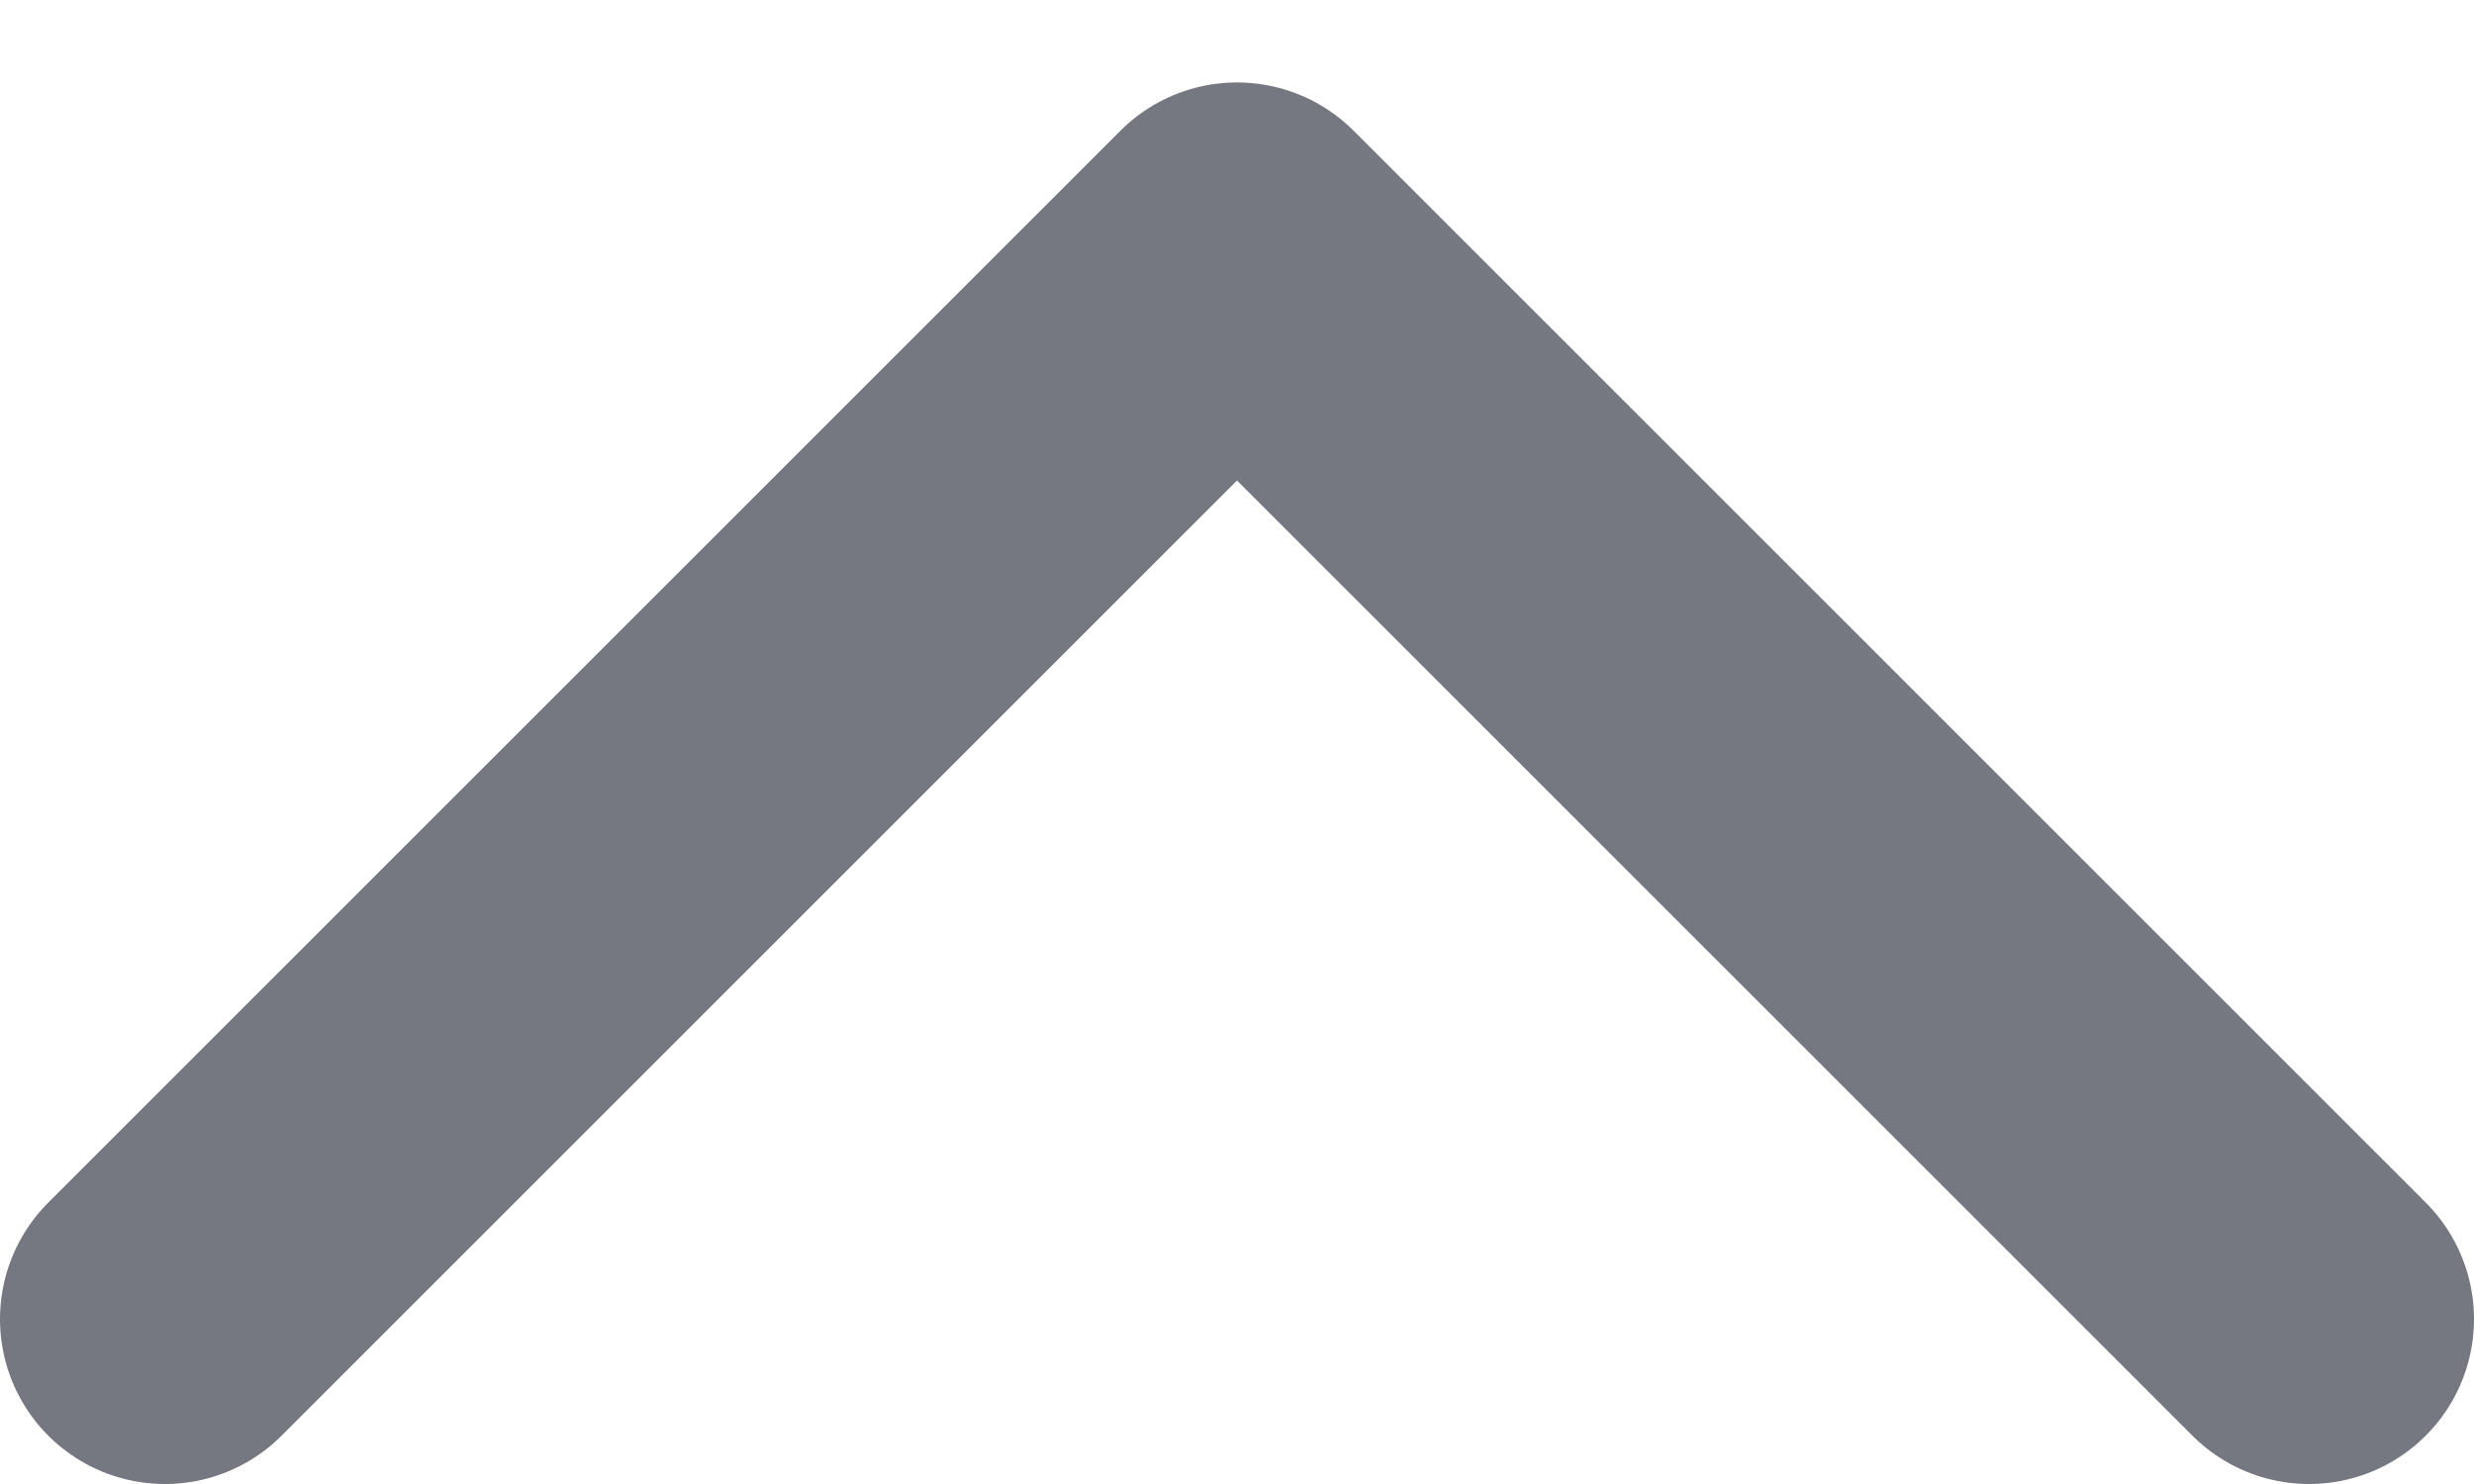
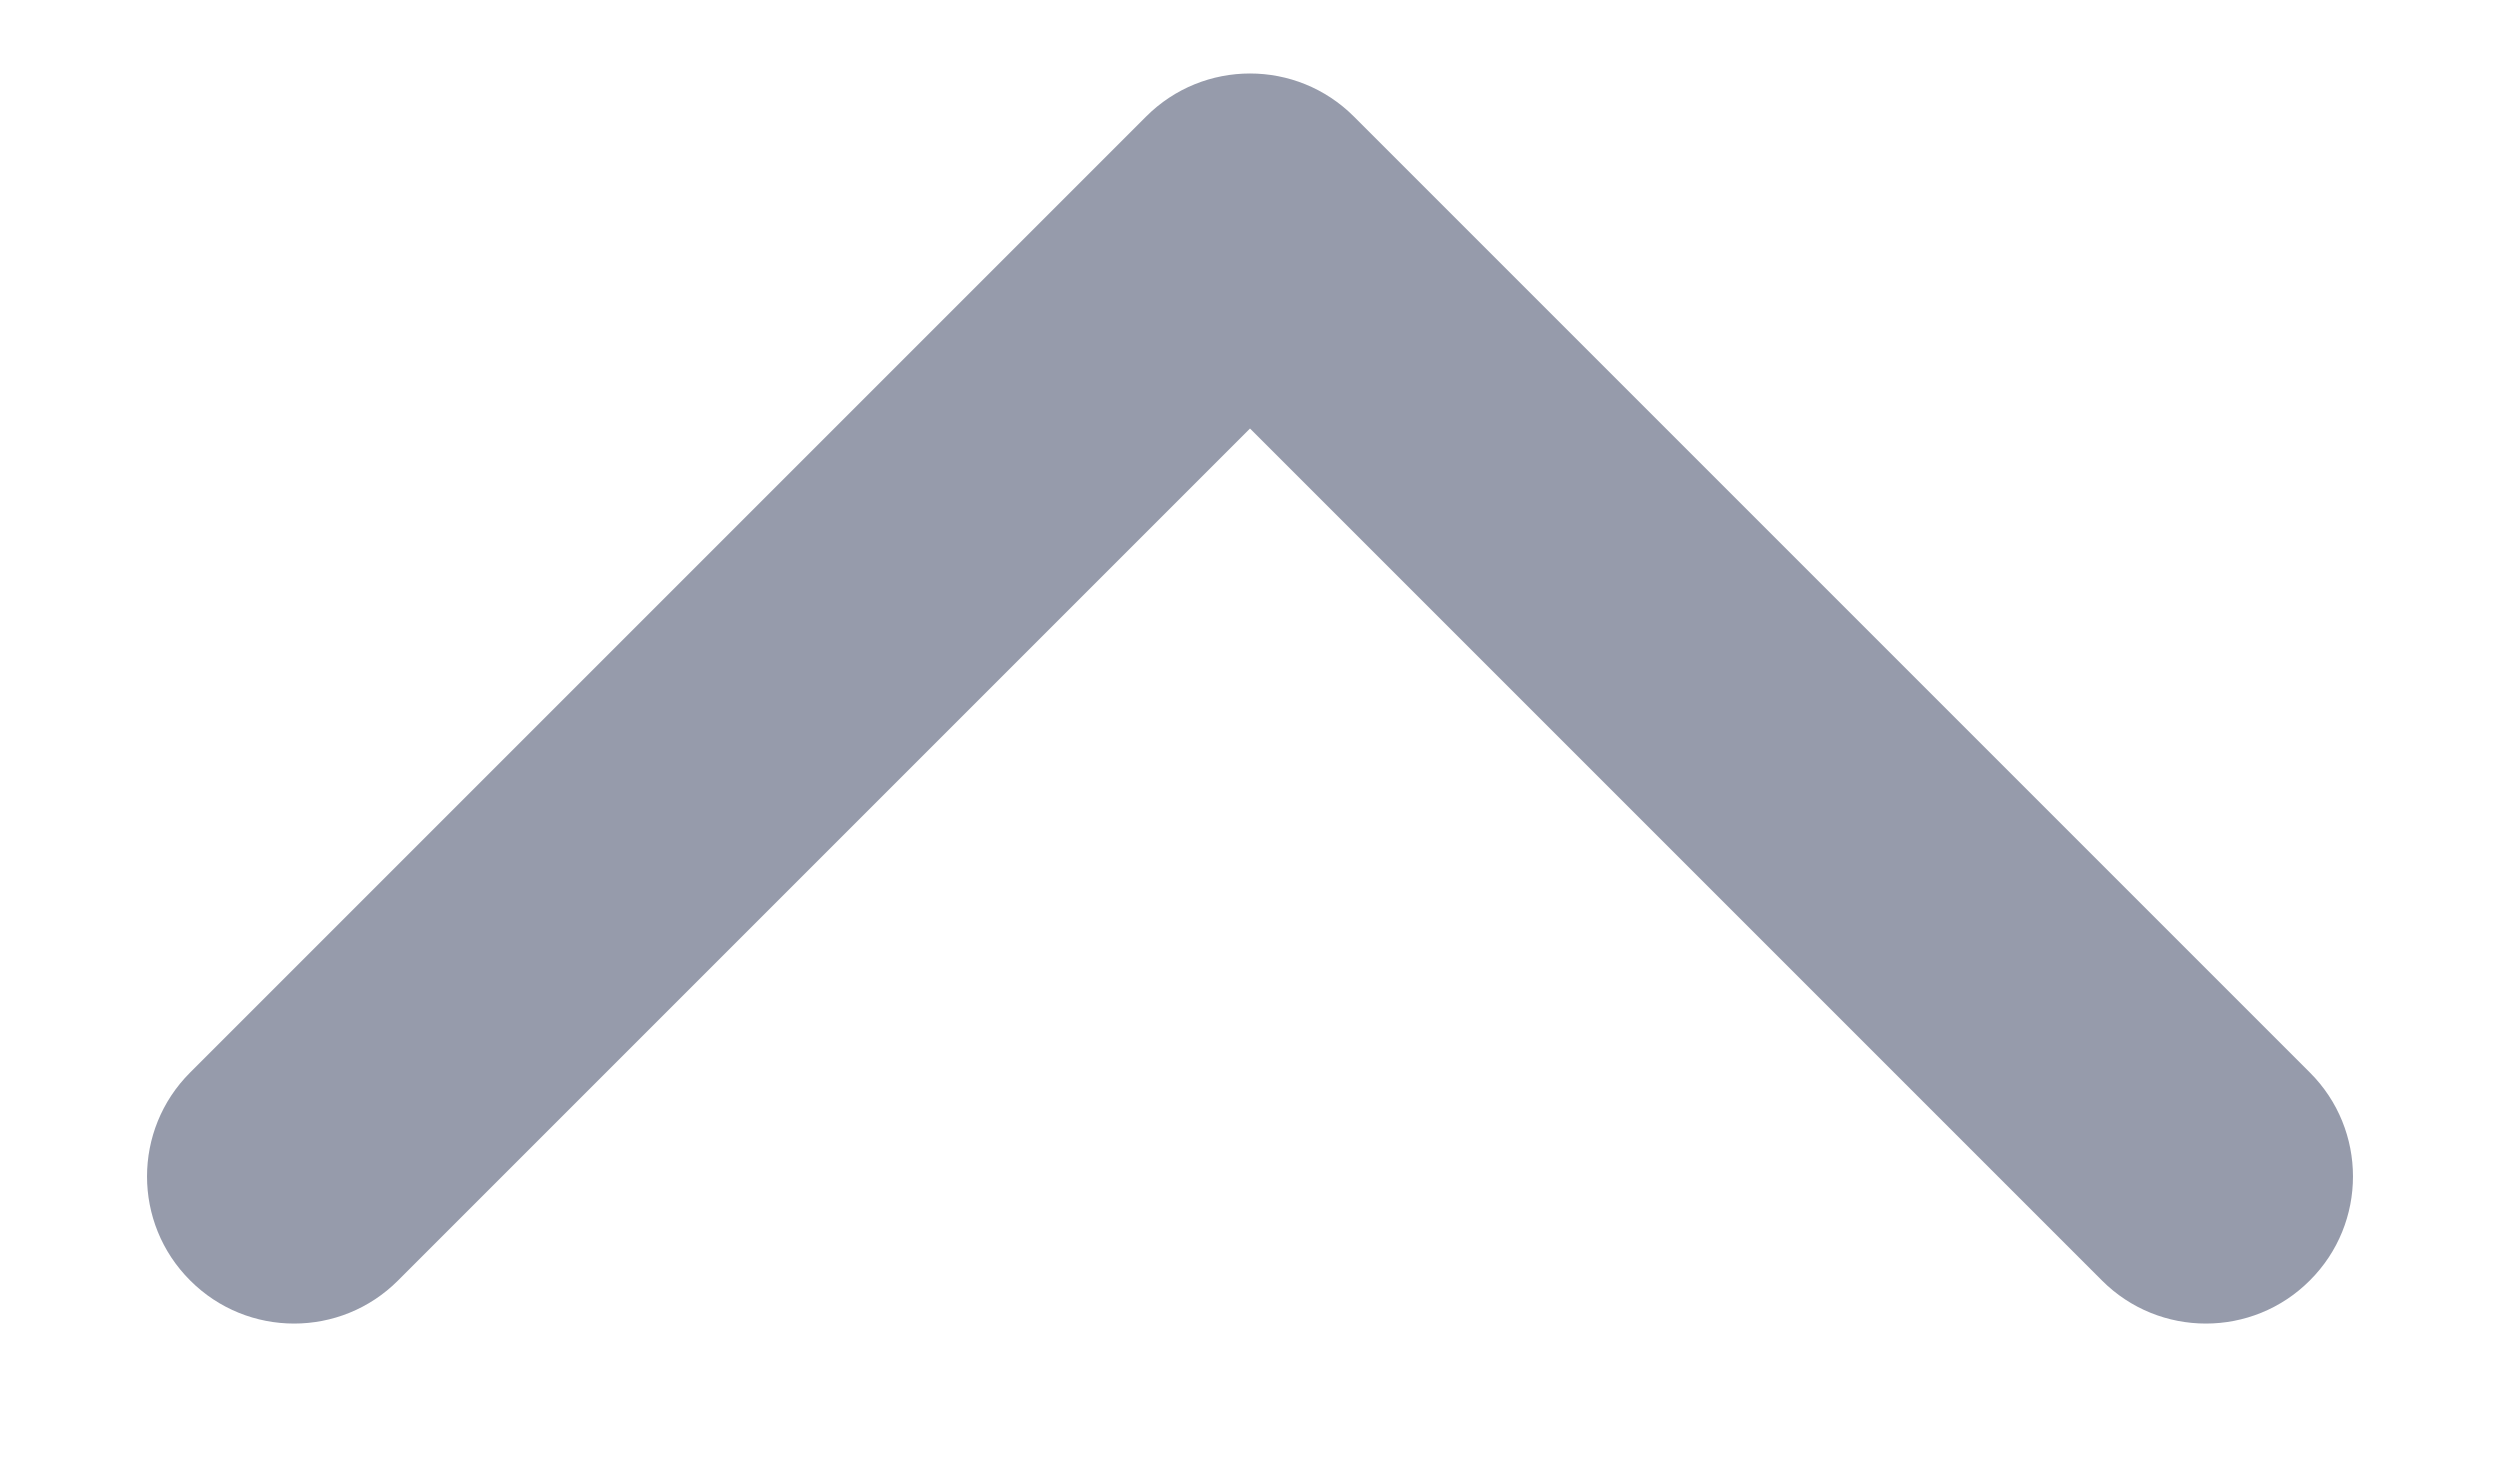
- <svg xmlns="http://www.w3.org/2000/svg" width="15" height="9" viewBox="0 0 15 9" fill="none">
-   <path d="M14 8L7.5 1.5L1 8" stroke="#757880" stroke-width="2" stroke-linecap="round" stroke-linejoin="round" />
+ <svg xmlns="http://www.w3.org/2000/svg" width="17" height="10" viewBox="0 0 17 10" fill="none">
+   <path fill-rule="evenodd" clip-rule="evenodd" d="M15.707 8.707C15.317 9.098 14.683 9.098 14.293 8.707L8.5 2.914L2.707 8.707C2.317 9.098 1.683 9.098 1.293 8.707C0.902 8.317 0.902 7.683 1.293 7.293L7.793 0.793C8.183 0.402 8.817 0.402 9.207 0.793L15.707 7.293C16.098 7.683 16.098 8.317 15.707 8.707Z" fill="#969BAB" />
</svg>
